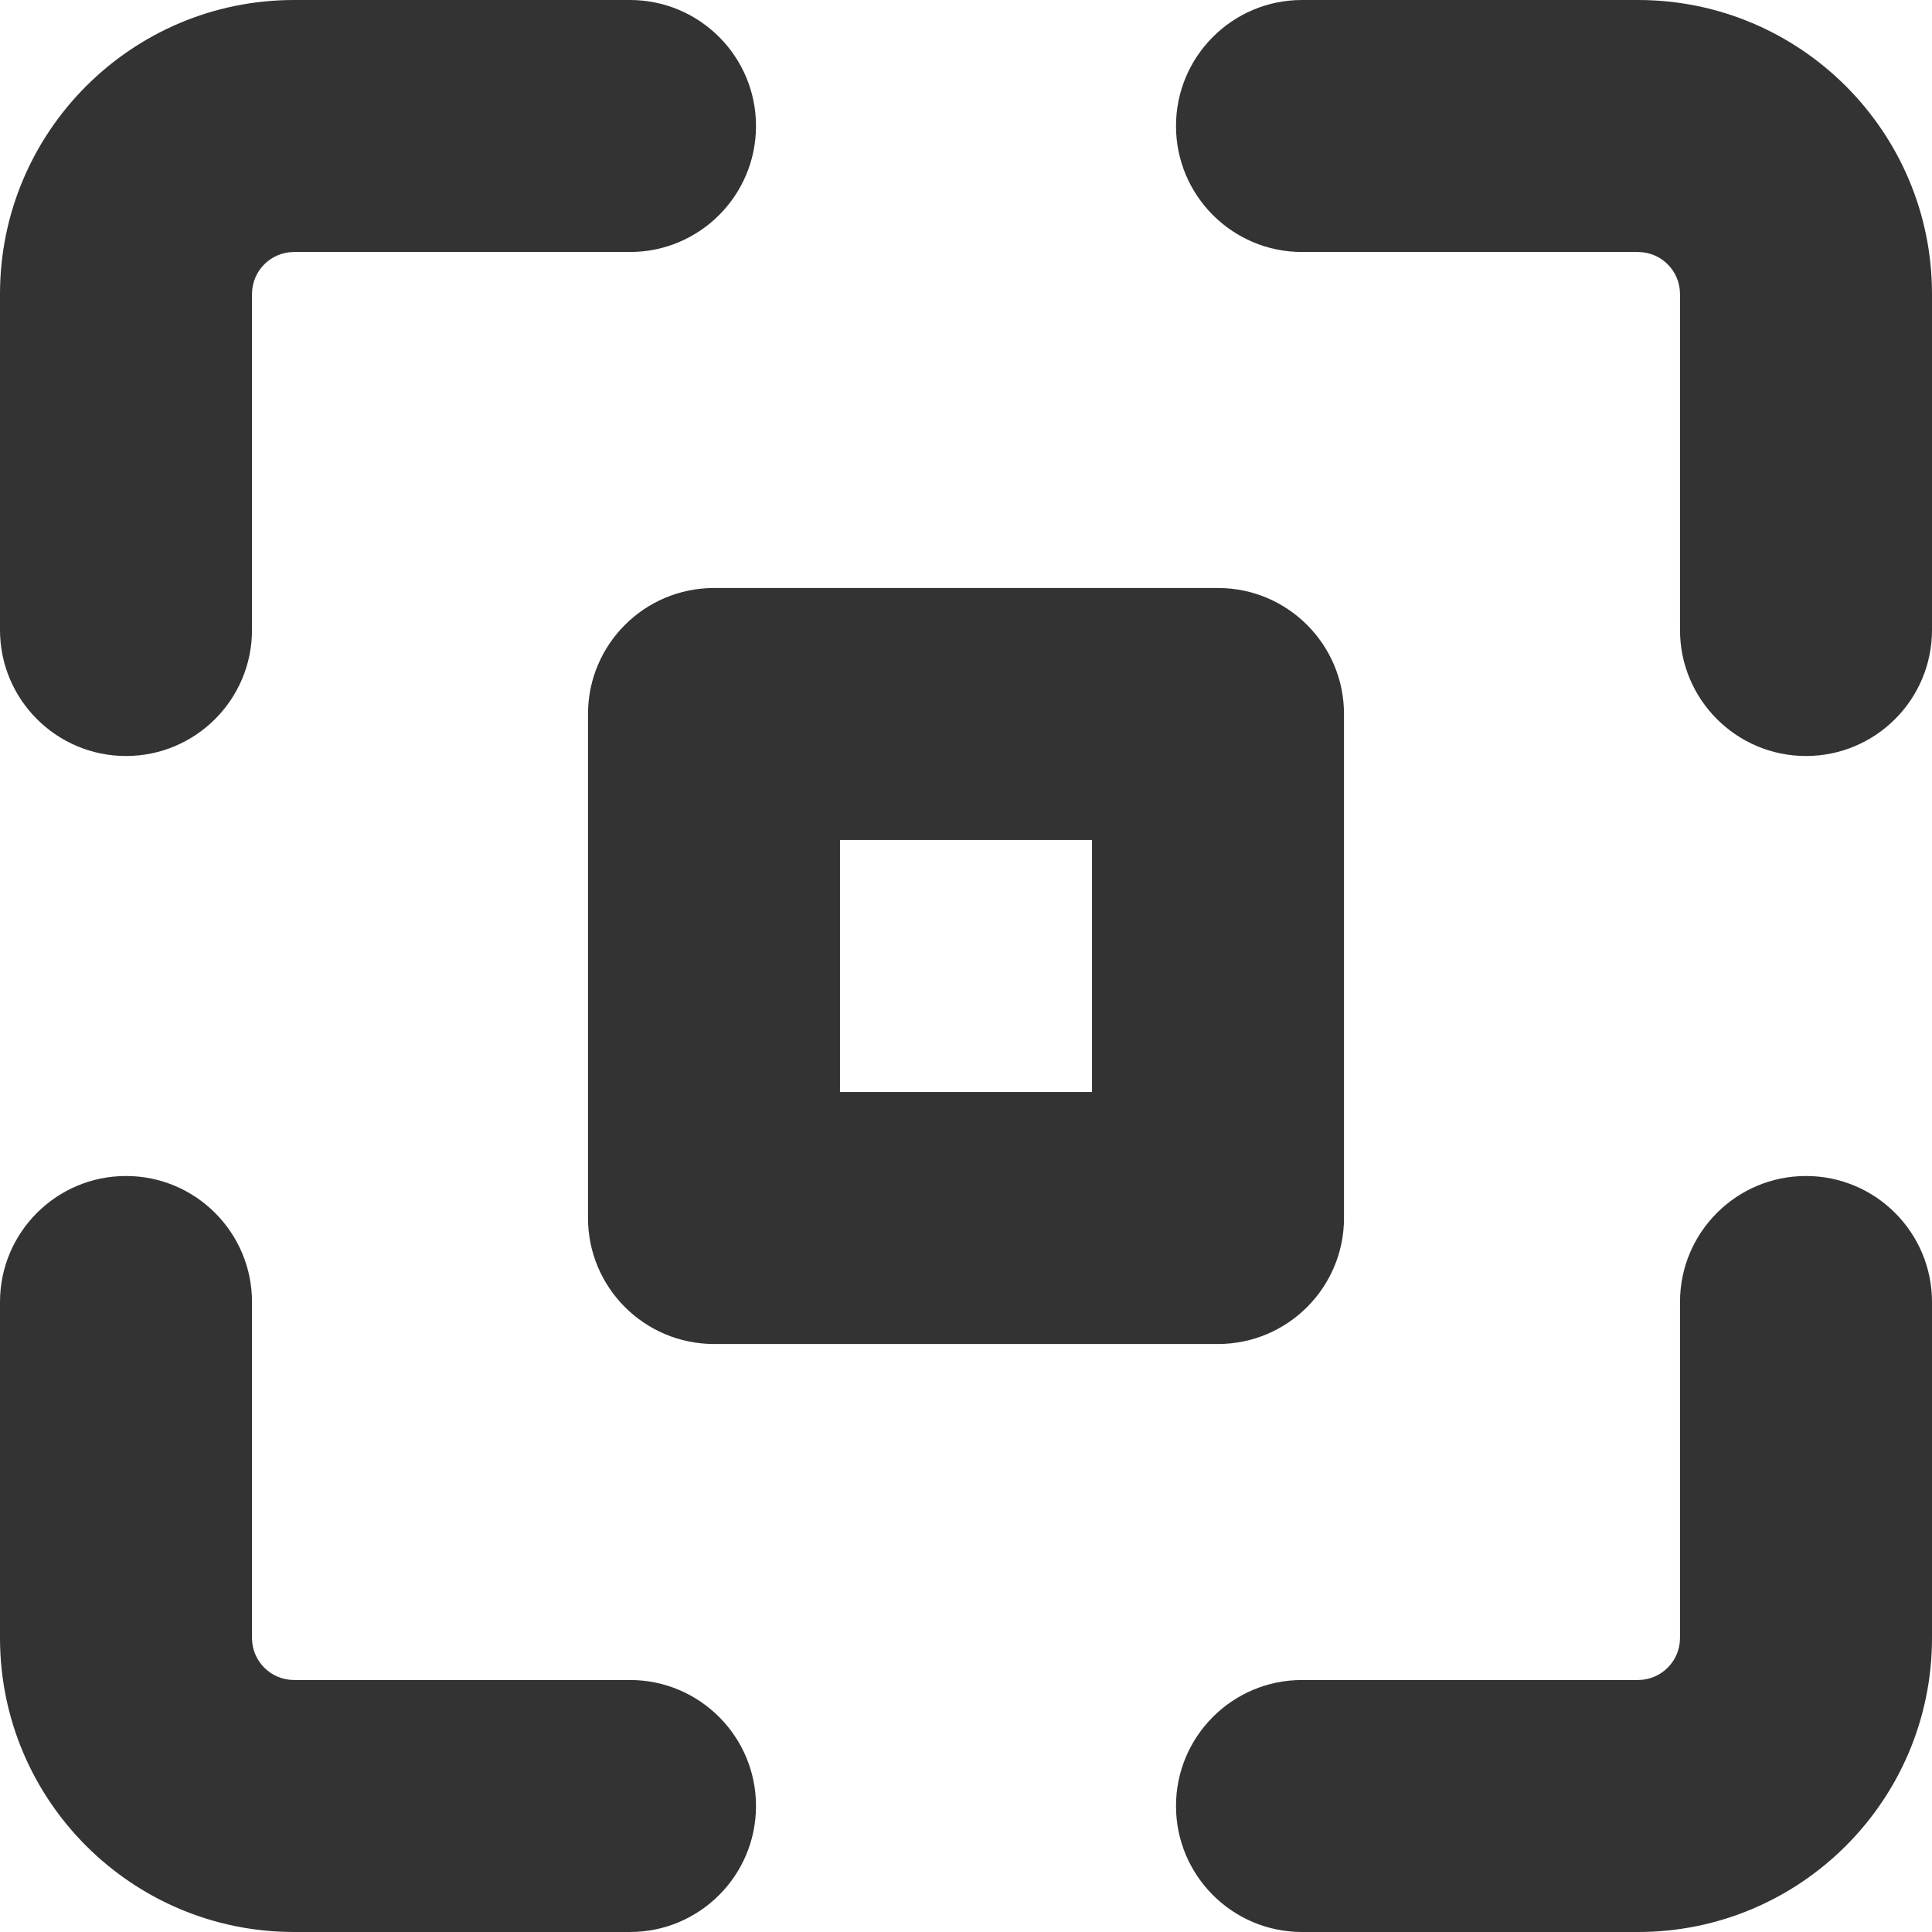
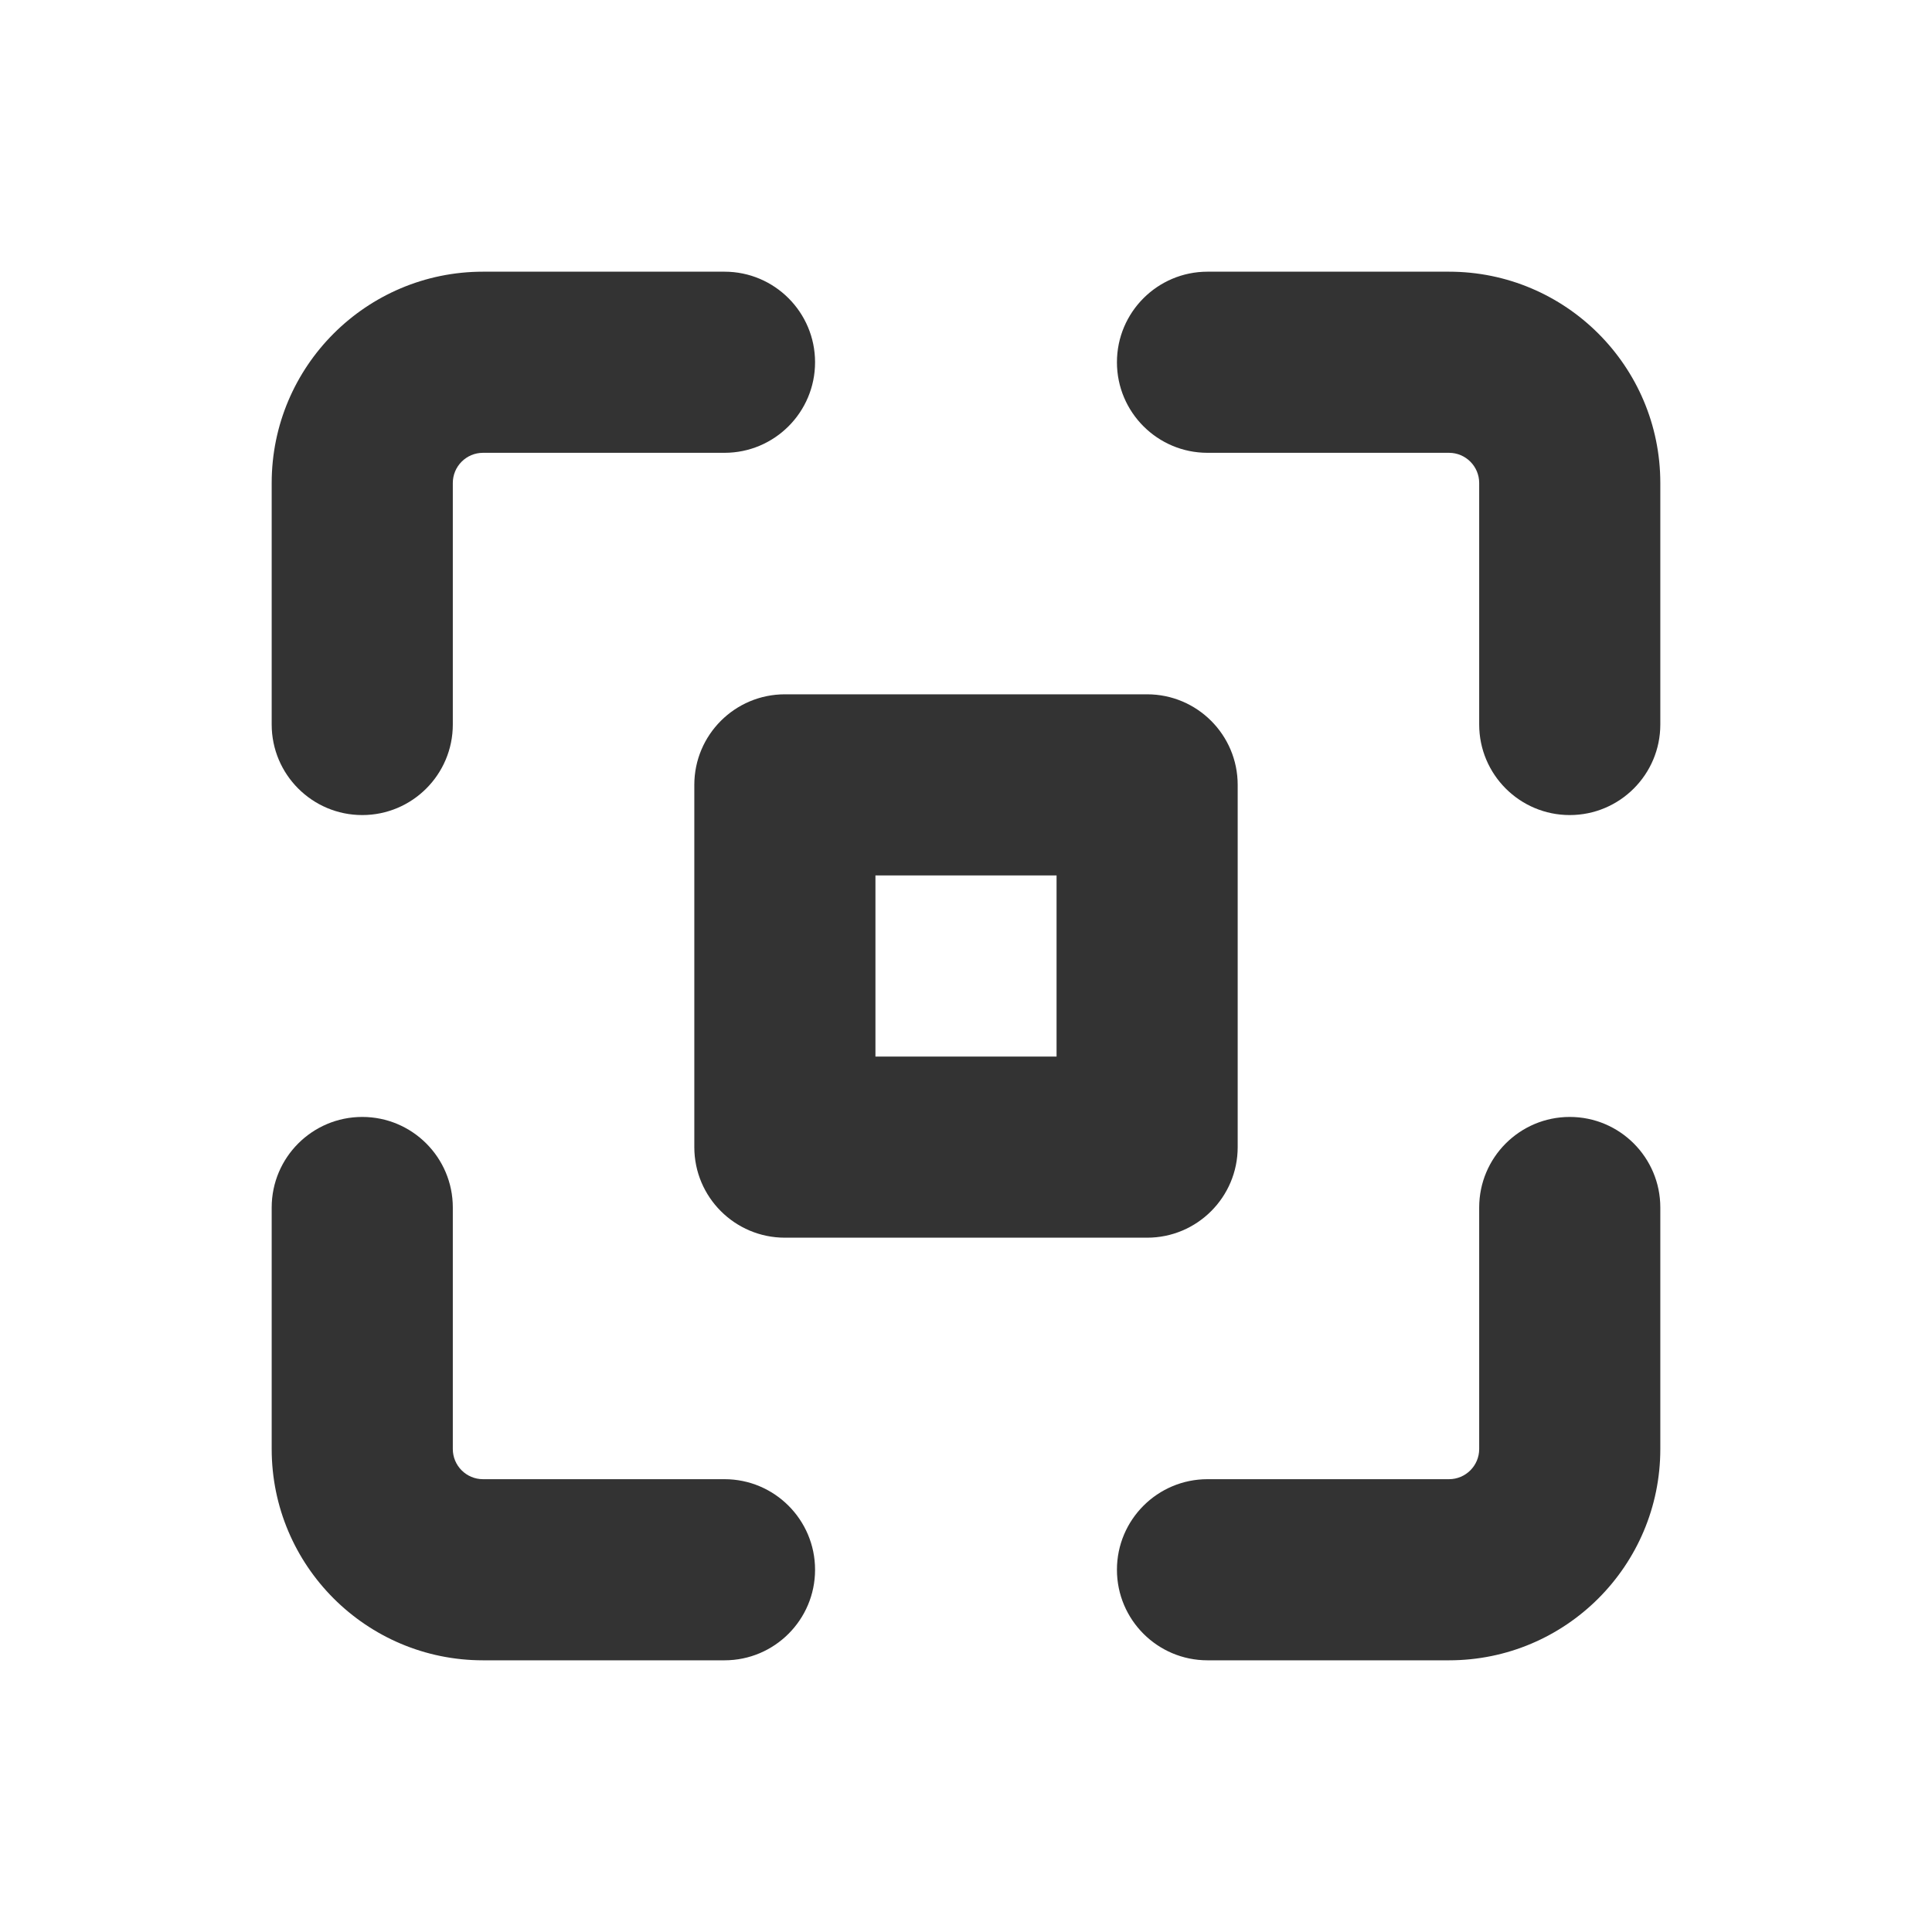
- <svg xmlns="http://www.w3.org/2000/svg" preserveAspectRatio="none" overflow="visible" style="display: block;" width="11.5" height="11.5" viewBox="0 0 11.5 11.5" fill="none">
-   <path id="icon" d="M0.75 7C1.164 7 1.5 7.336 1.5 7.75V9.75C1.5 9.888 1.612 10 1.75 10H3.75C4.164 10 4.5 10.336 4.5 10.75C4.5 11.164 4.164 11.5 3.75 11.5H1.75C0.784 11.5 4.22434e-08 10.716 0 9.75V7.75C-3.88108e-10 7.336 0.336 7 0.75 7ZM10.75 7C11.164 7 11.5 7.336 11.5 7.75V9.75C11.5 10.716 10.716 11.5 9.75 11.5H7.75C7.336 11.5 7 11.164 7 10.75C7 10.336 7.336 10 7.75 10H9.75C9.888 10 10 9.888 10 9.75V7.75C10 7.336 10.336 7 10.75 7ZM7.25 3.5C7.664 3.5 8 3.836 8 4.25V7.25C8 7.664 7.664 8 7.25 8H4.25C3.836 8 3.5 7.664 3.5 7.25V4.25C3.5 3.836 3.836 3.5 4.25 3.5H7.25ZM5 6.5H6.5V5H5V6.5ZM3.75 0C4.164 0 4.5 0.336 4.5 0.75C4.5 1.164 4.164 1.5 3.75 1.5H1.75C1.612 1.5 1.5 1.612 1.5 1.75V3.75C1.5 4.164 1.164 4.5 0.75 4.5C0.336 4.5 0 4.164 0 3.75V1.75C1.28818e-07 0.784 0.784 0 1.75 0H3.75ZM9.75 0C10.716 4.2247e-08 11.5 0.784 11.5 1.75V3.75C11.5 4.164 11.164 4.5 10.75 4.5C10.336 4.5 10 4.164 10 3.75V1.75C10 1.612 9.888 1.5 9.75 1.5H7.75C7.336 1.5 7 1.164 7 0.75C7 0.336 7.336 0 7.75 0H9.75Z" fill="#333333" />
+ <svg xmlns="http://www.w3.org/2000/svg" width="16" height="16" viewBox="0 0 16 16" fill="none">
+   <g transform="translate(2.25,2.25)">
+     <path id="icon" d="M0.75 7C1.164 7 1.5 7.336 1.5 7.75V9.75C1.5 9.888 1.612 10 1.75 10H3.75C4.164 10 4.5 10.336 4.5 10.75C4.5 11.164 4.164 11.5 3.75 11.5H1.75C0.784 11.5 4.22434e-08 10.716 0 9.75V7.75C-3.88108e-10 7.336 0.336 7 0.75 7ZM10.75 7C11.164 7 11.5 7.336 11.5 7.75V9.75C11.5 10.716 10.716 11.5 9.75 11.5H7.75C7.336 11.5 7 11.164 7 10.75C7 10.336 7.336 10 7.75 10H9.75C9.888 10 10 9.888 10 9.75V7.75C10 7.336 10.336 7 10.75 7ZM7.25 3.5C7.664 3.5 8 3.836 8 4.25V7.25C8 7.664 7.664 8 7.25 8H4.25C3.836 8 3.5 7.664 3.5 7.25V4.25C3.5 3.836 3.836 3.5 4.25 3.5H7.25ZM5 6.5H6.5V5H5V6.5ZM3.75 0C4.164 0 4.5 0.336 4.5 0.75C4.5 1.164 4.164 1.5 3.75 1.5H1.75C1.612 1.5 1.5 1.612 1.5 1.75V3.75C1.5 4.164 1.164 4.5 0.75 4.5C0.336 4.5 0 4.164 0 3.75V1.75C1.28818e-07 0.784 0.784 0 1.75 0H3.75ZM9.75 0C10.716 4.2247e-08 11.5 0.784 11.5 1.75V3.75C11.5 4.164 11.164 4.5 10.75 4.5C10.336 4.5 10 4.164 10 3.75V1.75C10 1.612 9.888 1.5 9.75 1.5H7.75C7.336 1.5 7 1.164 7 0.75C7 0.336 7.336 0 7.75 0H9.75Z" fill="#333333" />
+   </g>
</svg>
